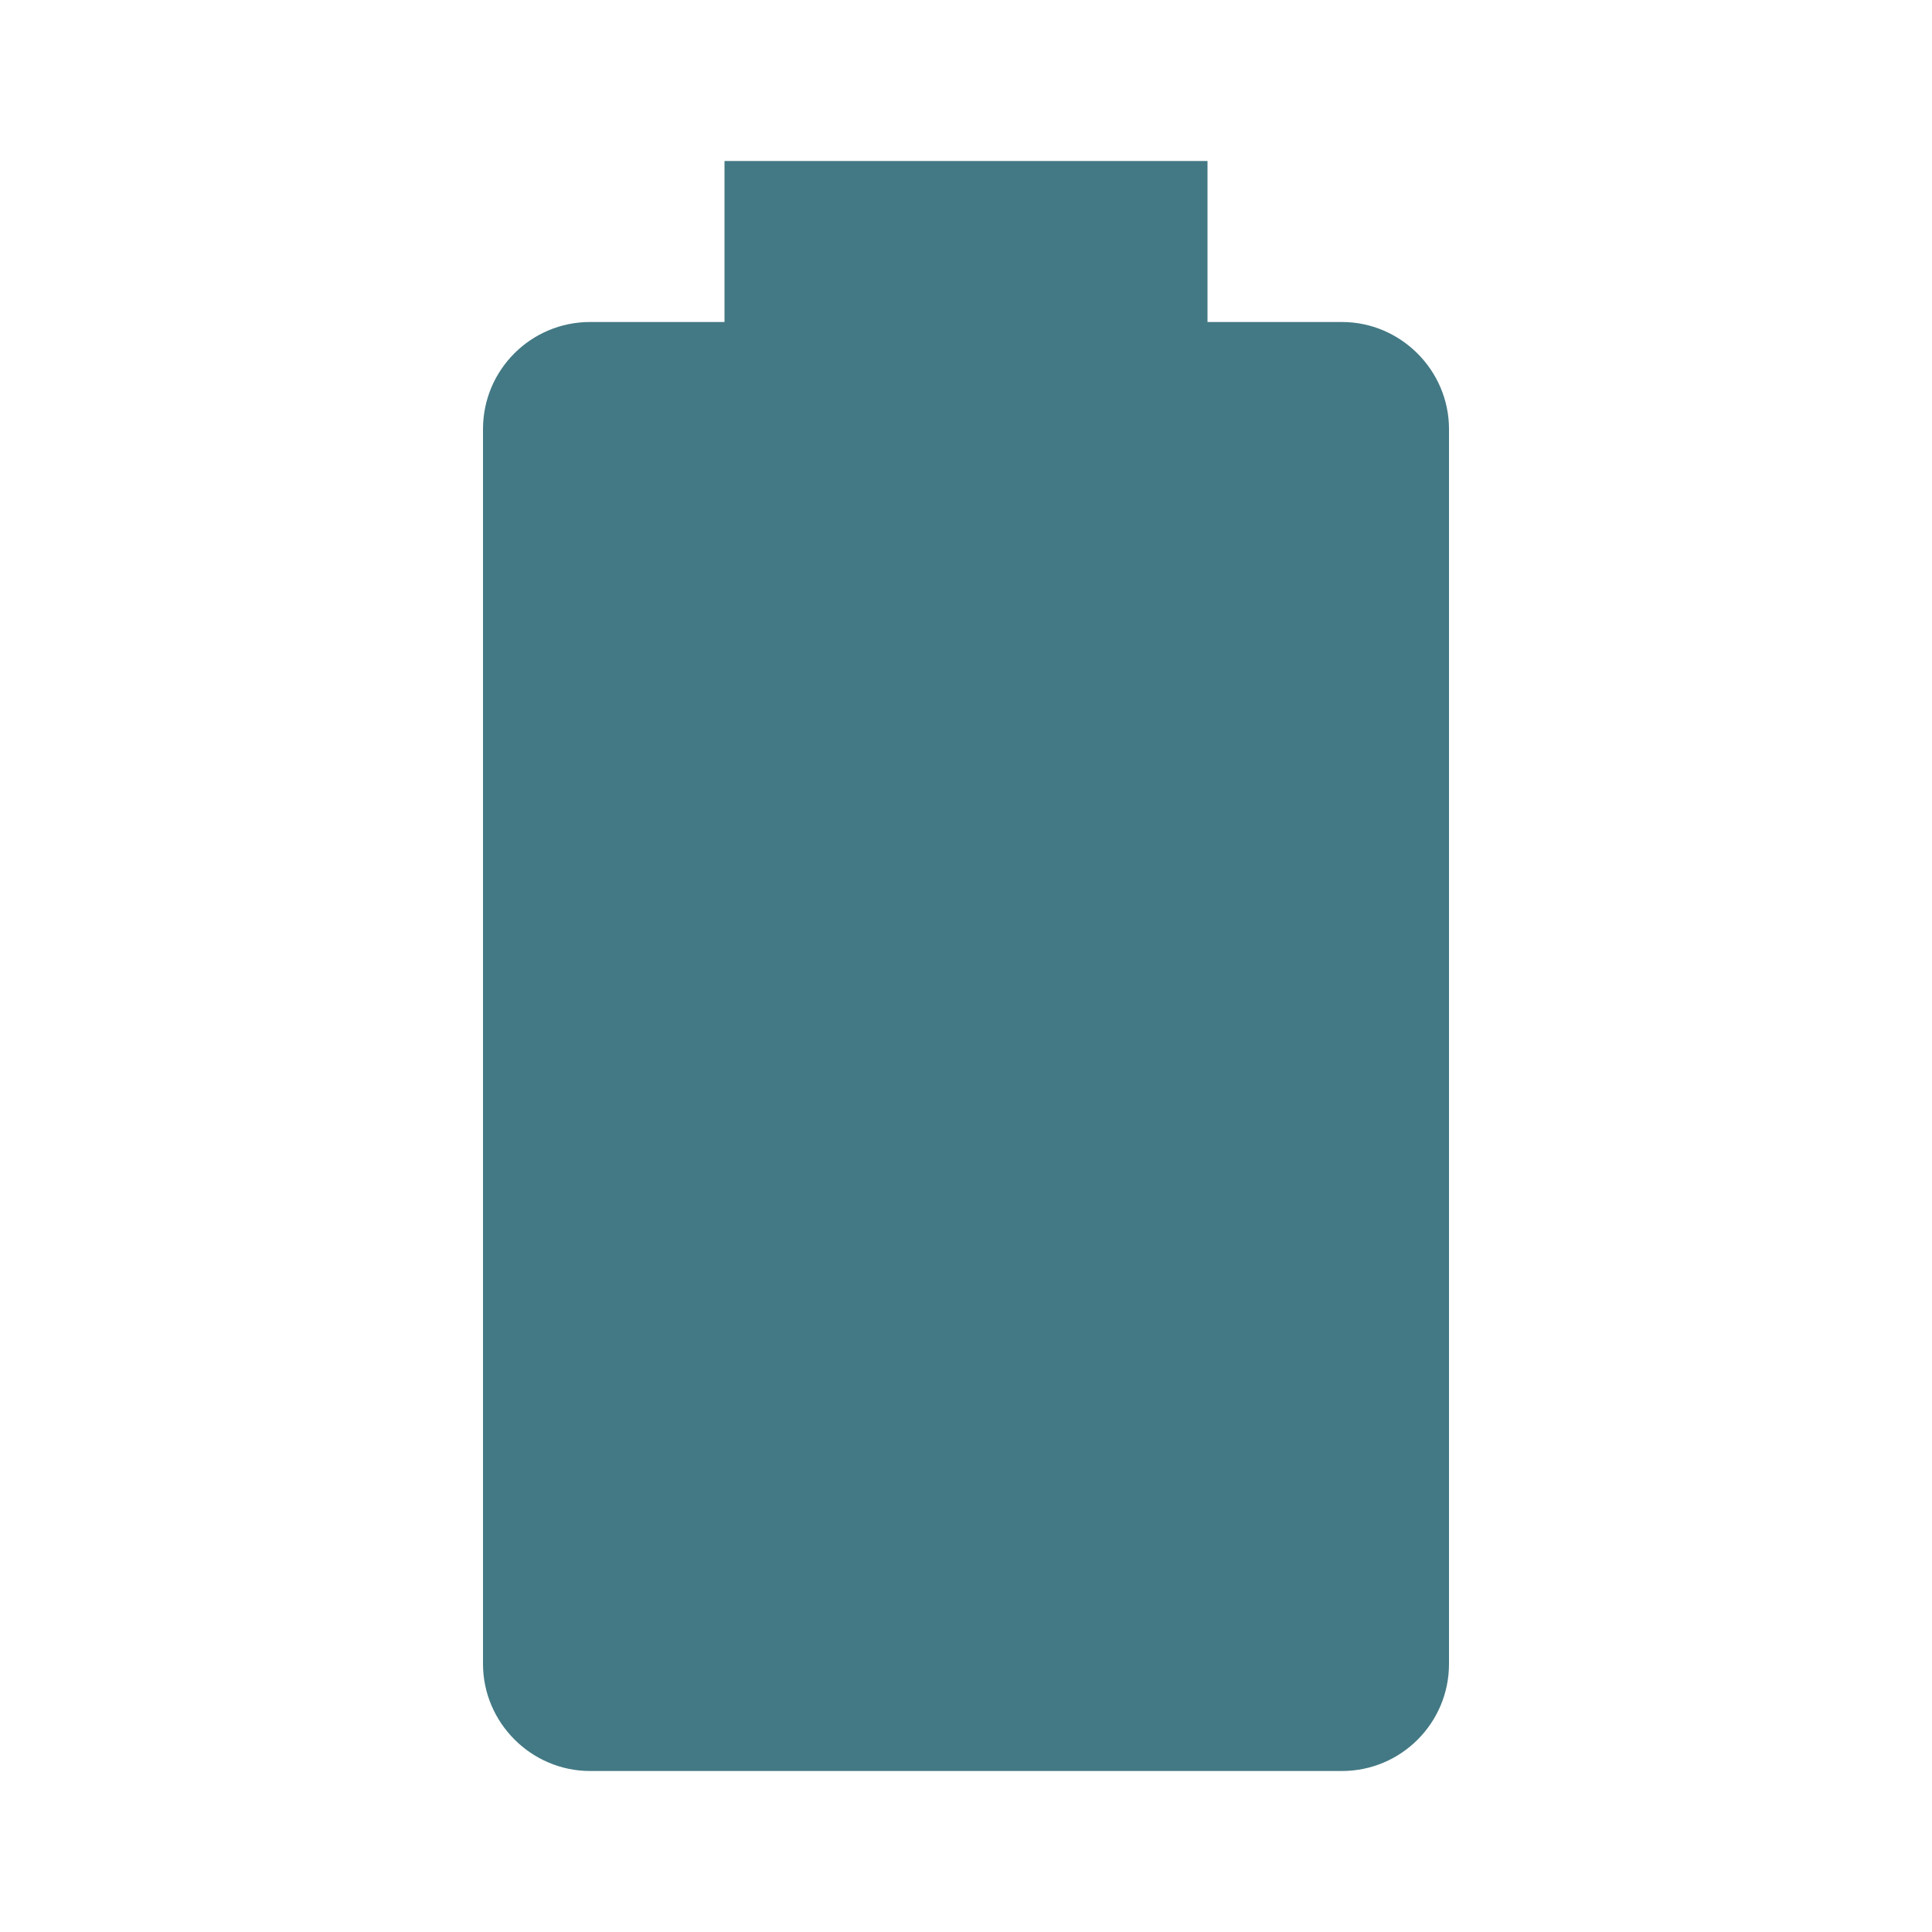
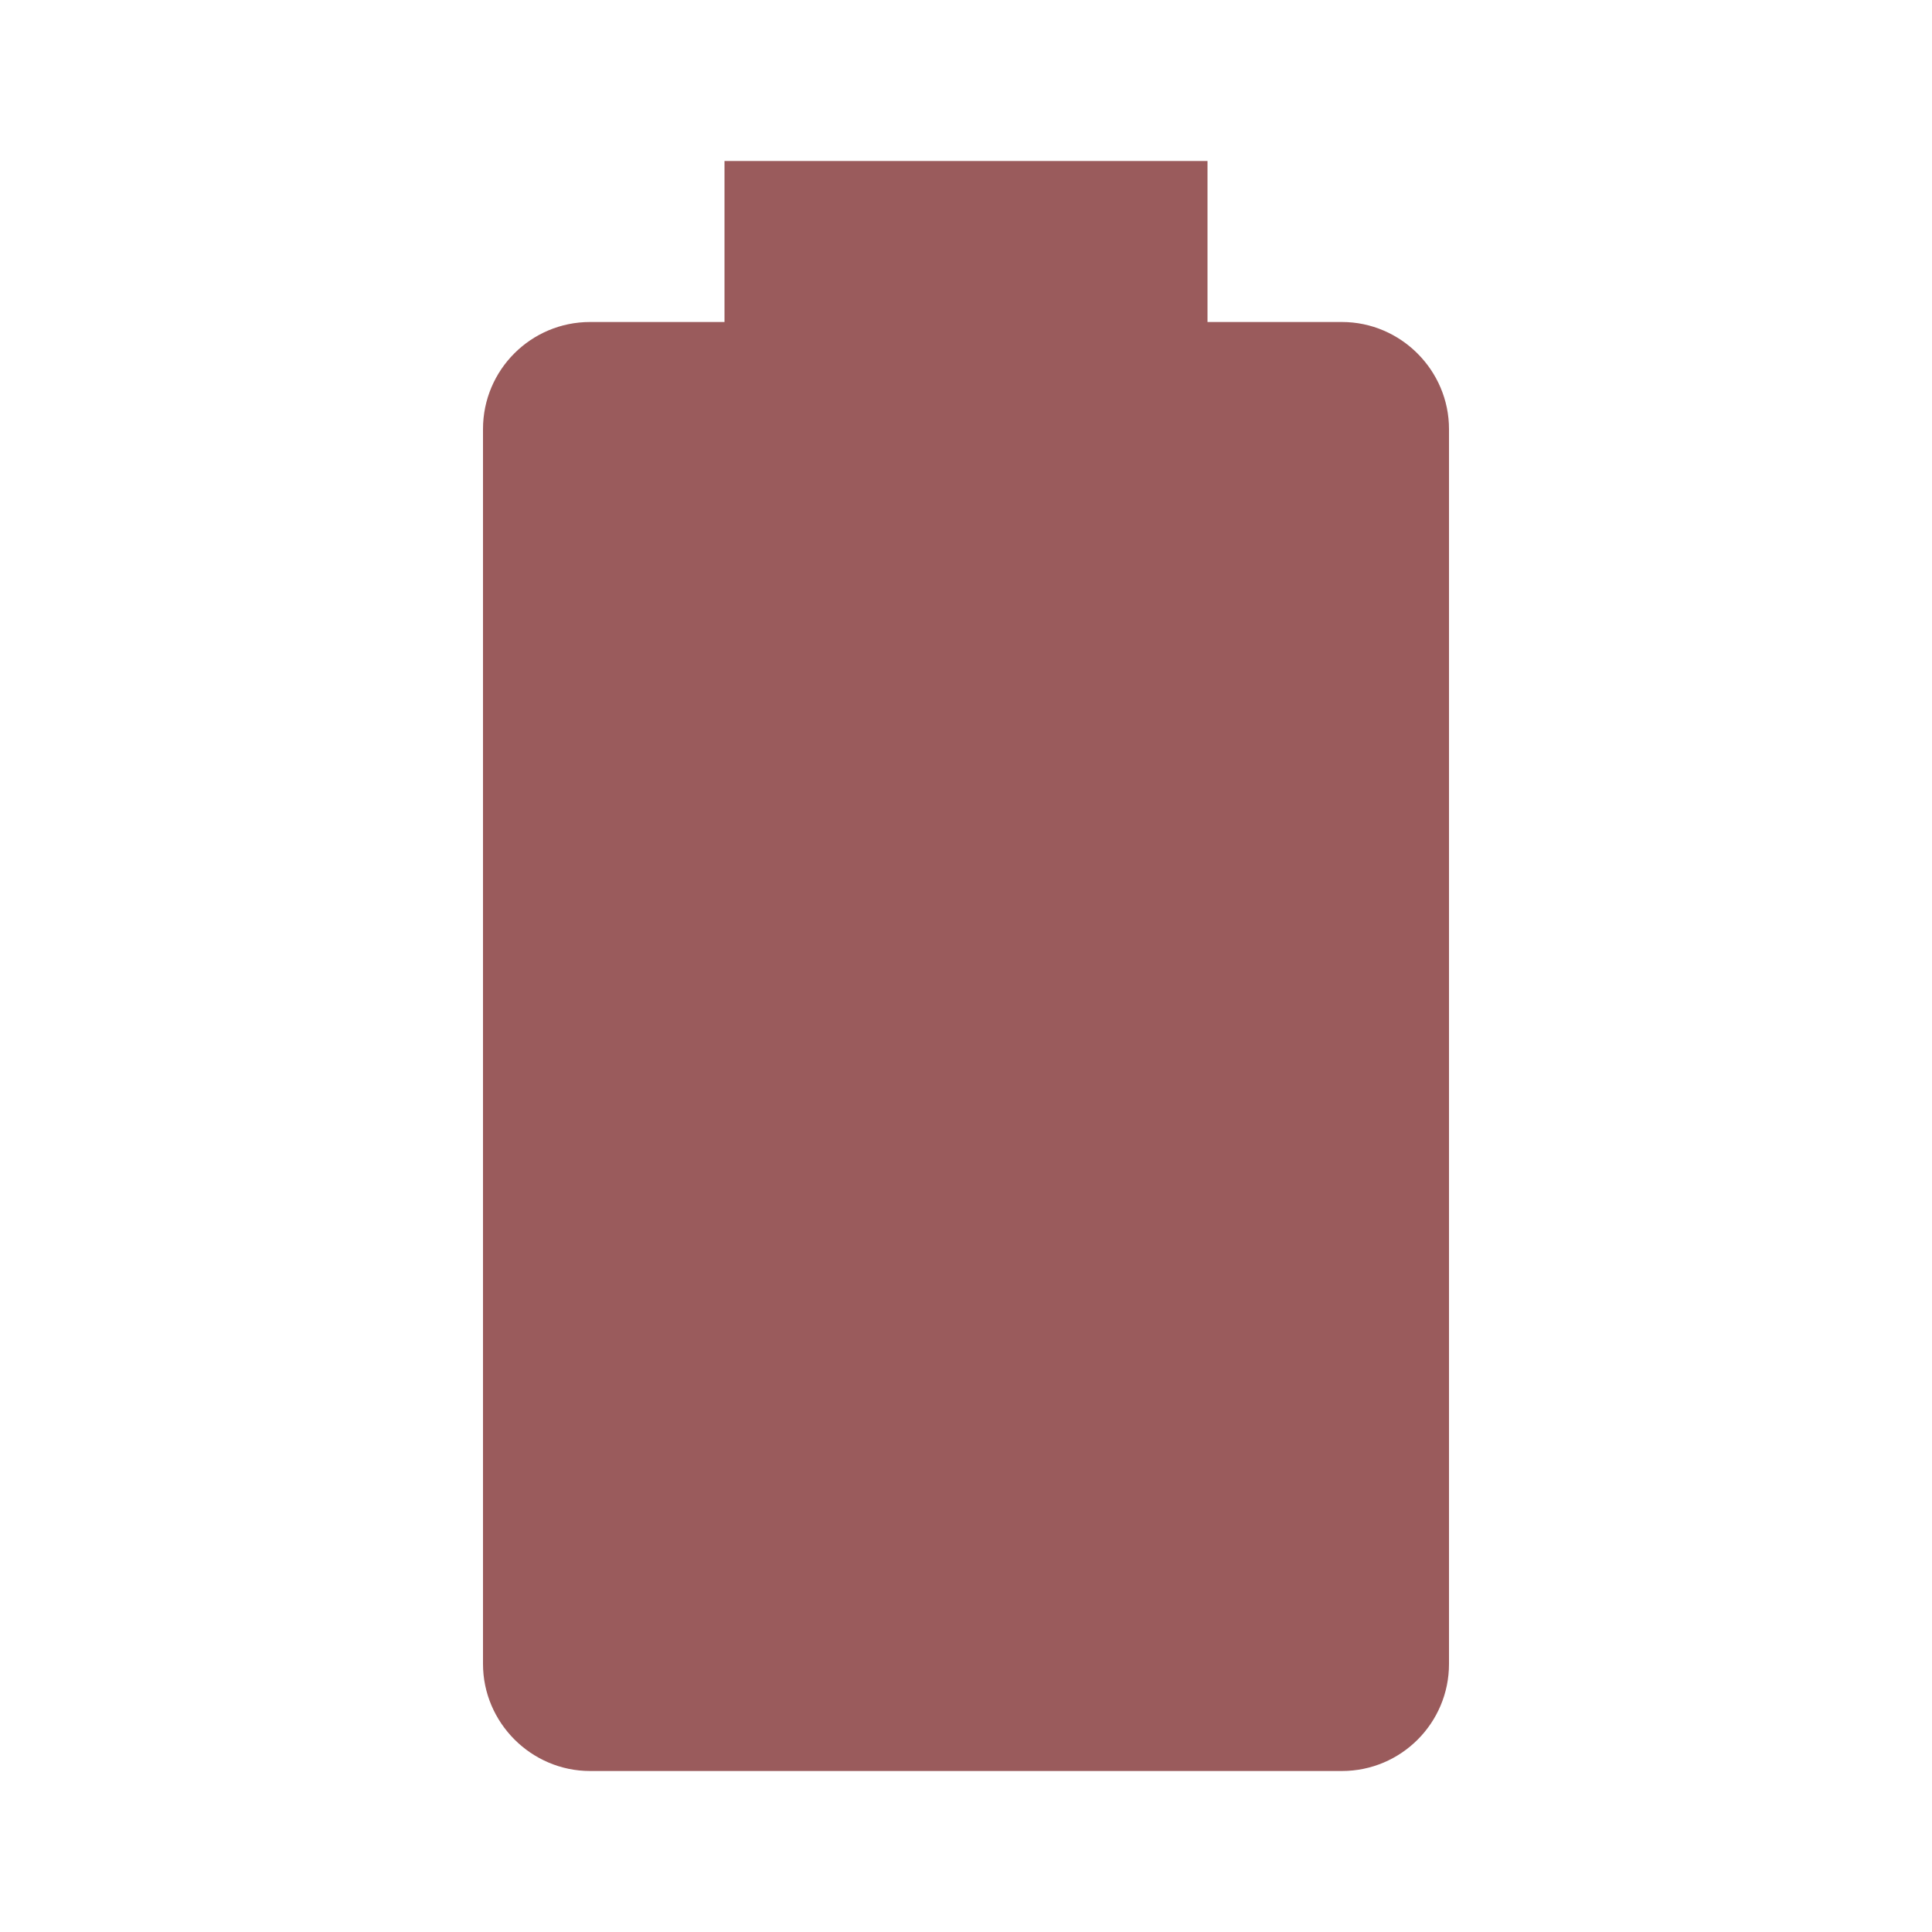
<svg xmlns="http://www.w3.org/2000/svg" viewBox="0 0 24 24">
-   <path d="M16.67,4H15V2H9V4H7.33A1.33,1.33 0 0,0 6,5.33V20.67C6,21.4 6.6,22 7.33,22H16.67A1.33,1.33 0 0,0 18,20.67V5.33C18,4.6 17.4,4 16.67,4Z" fill="#437984" />
+   <path d="M16.67,4H15V2H9V4H7.33A1.33,1.33 0 0,0 6,5.33V20.67C6,21.4 6.6,22 7.33,22H16.67A1.33,1.33 0 0,0 18,20.67V5.33C18,4.6 17.4,4 16.67,4Z" fill="#9A5B5C" />
</svg>
